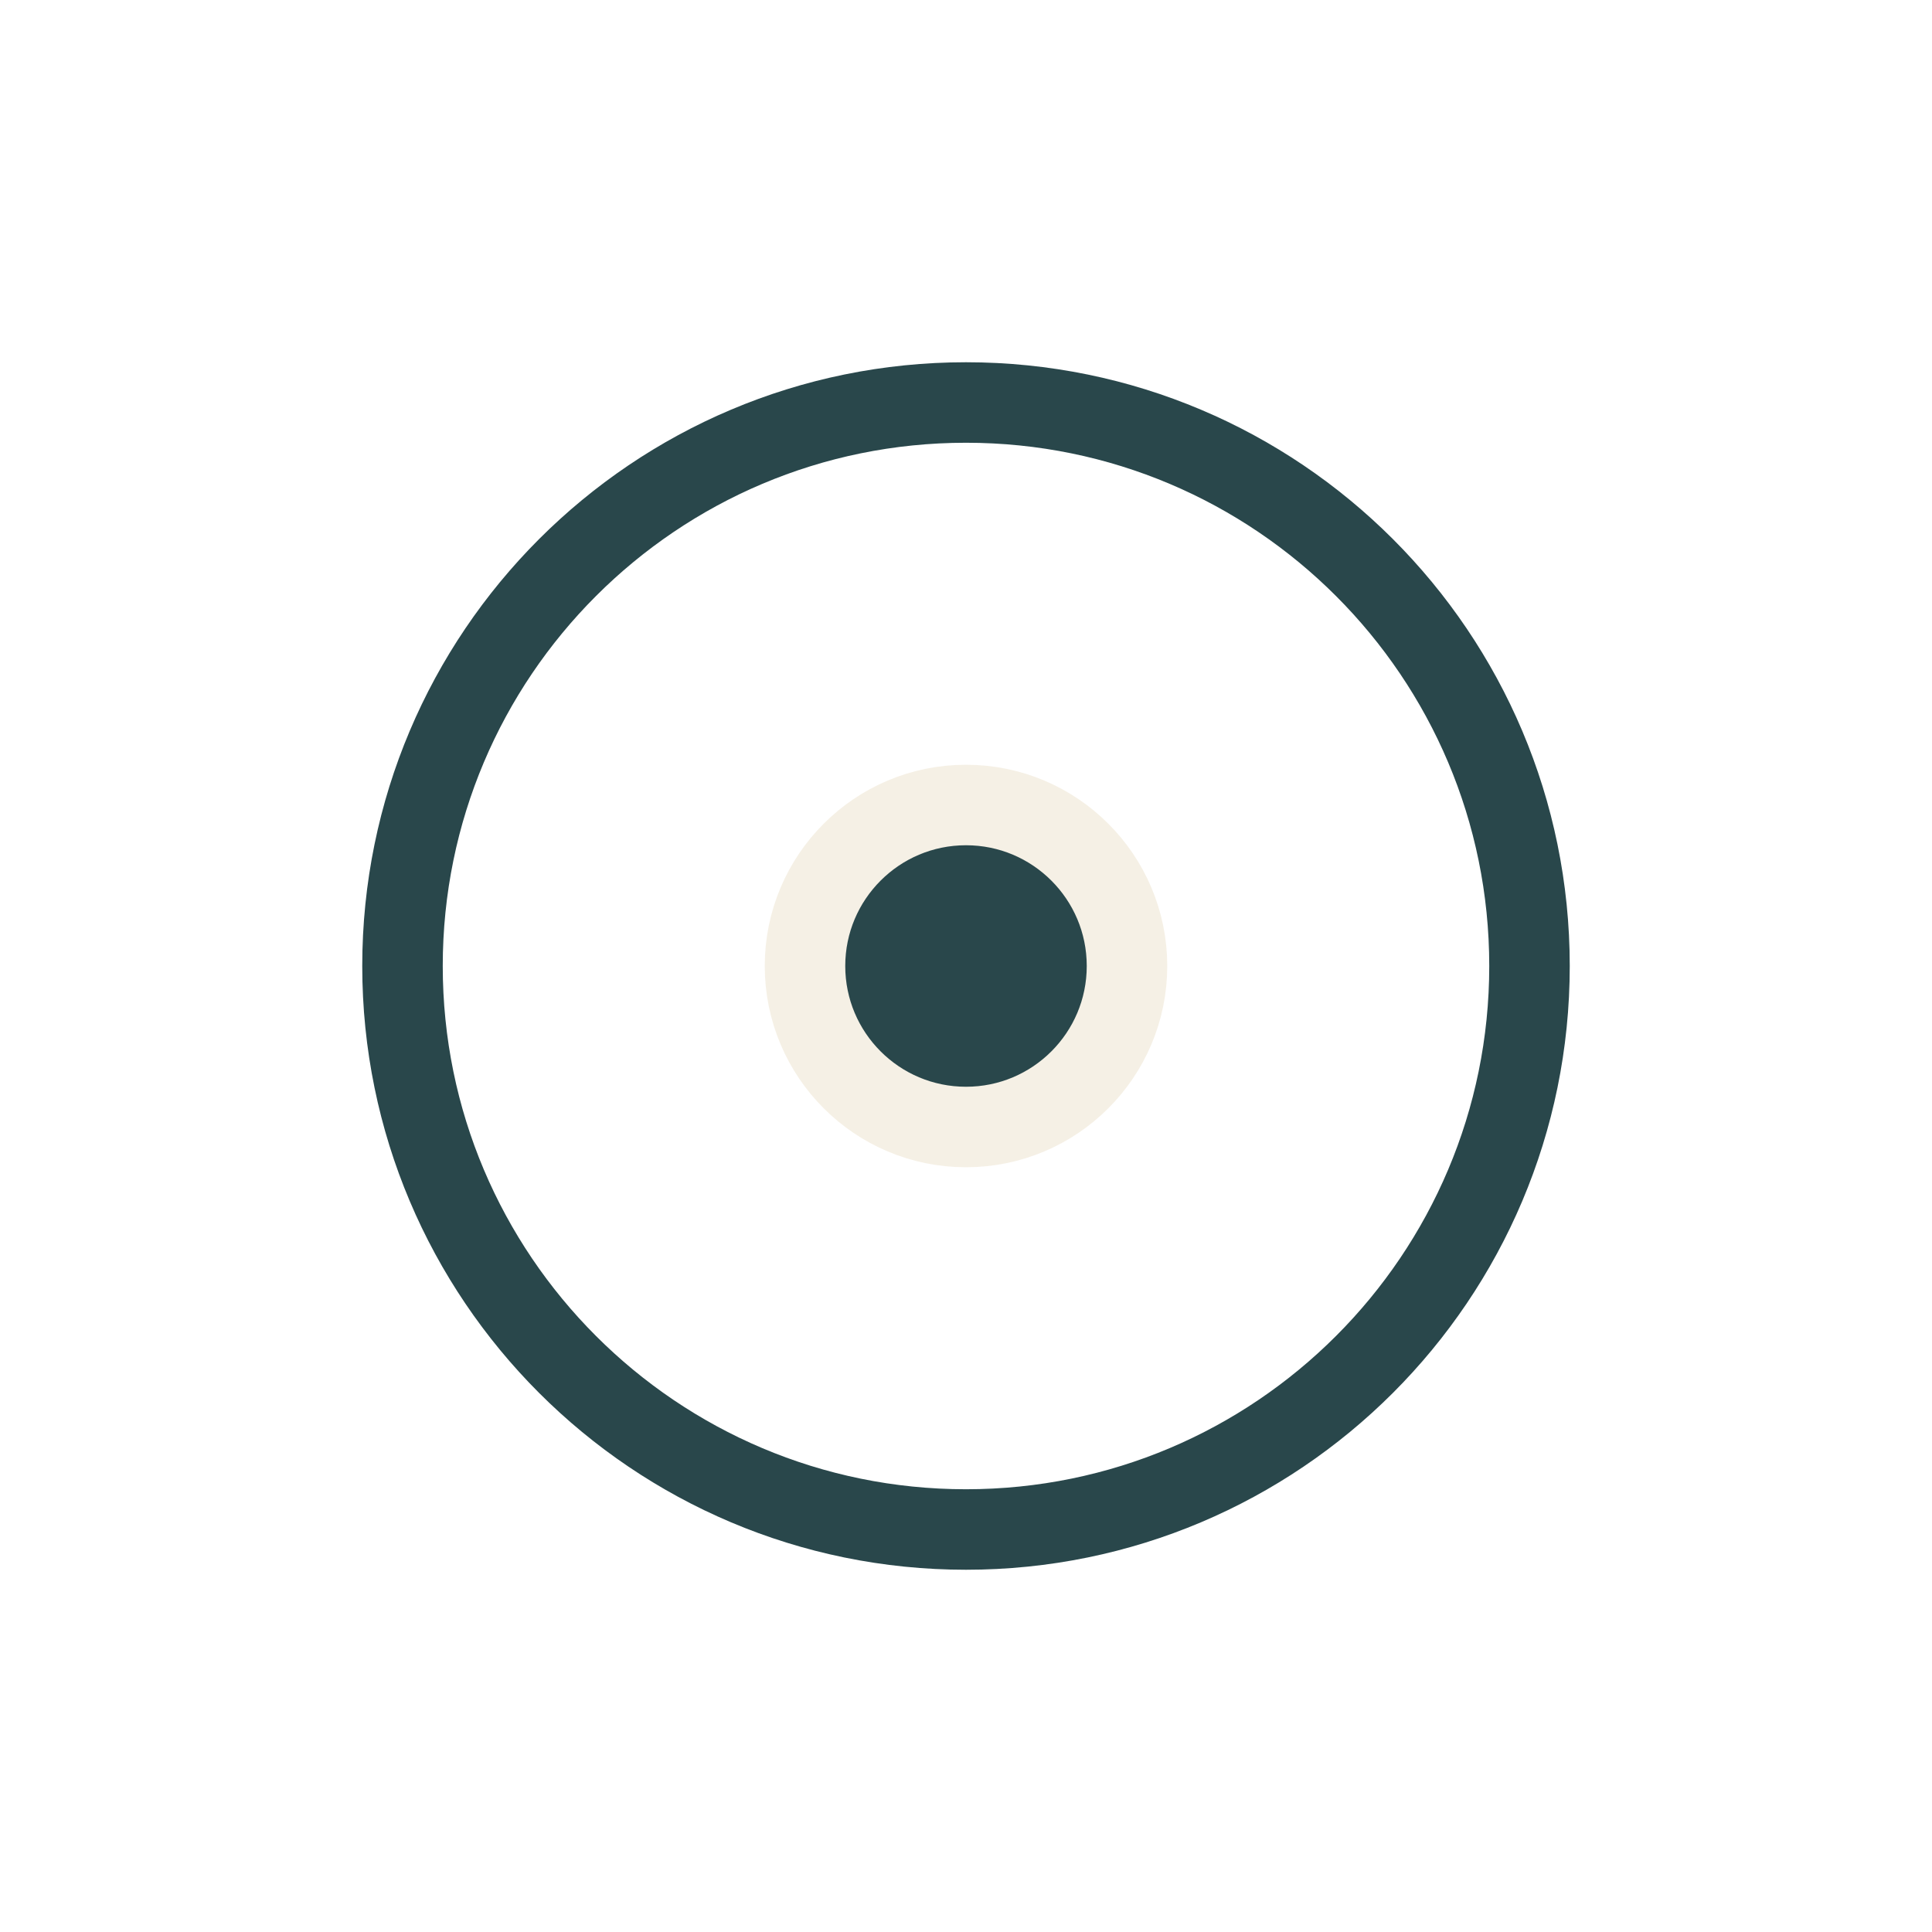
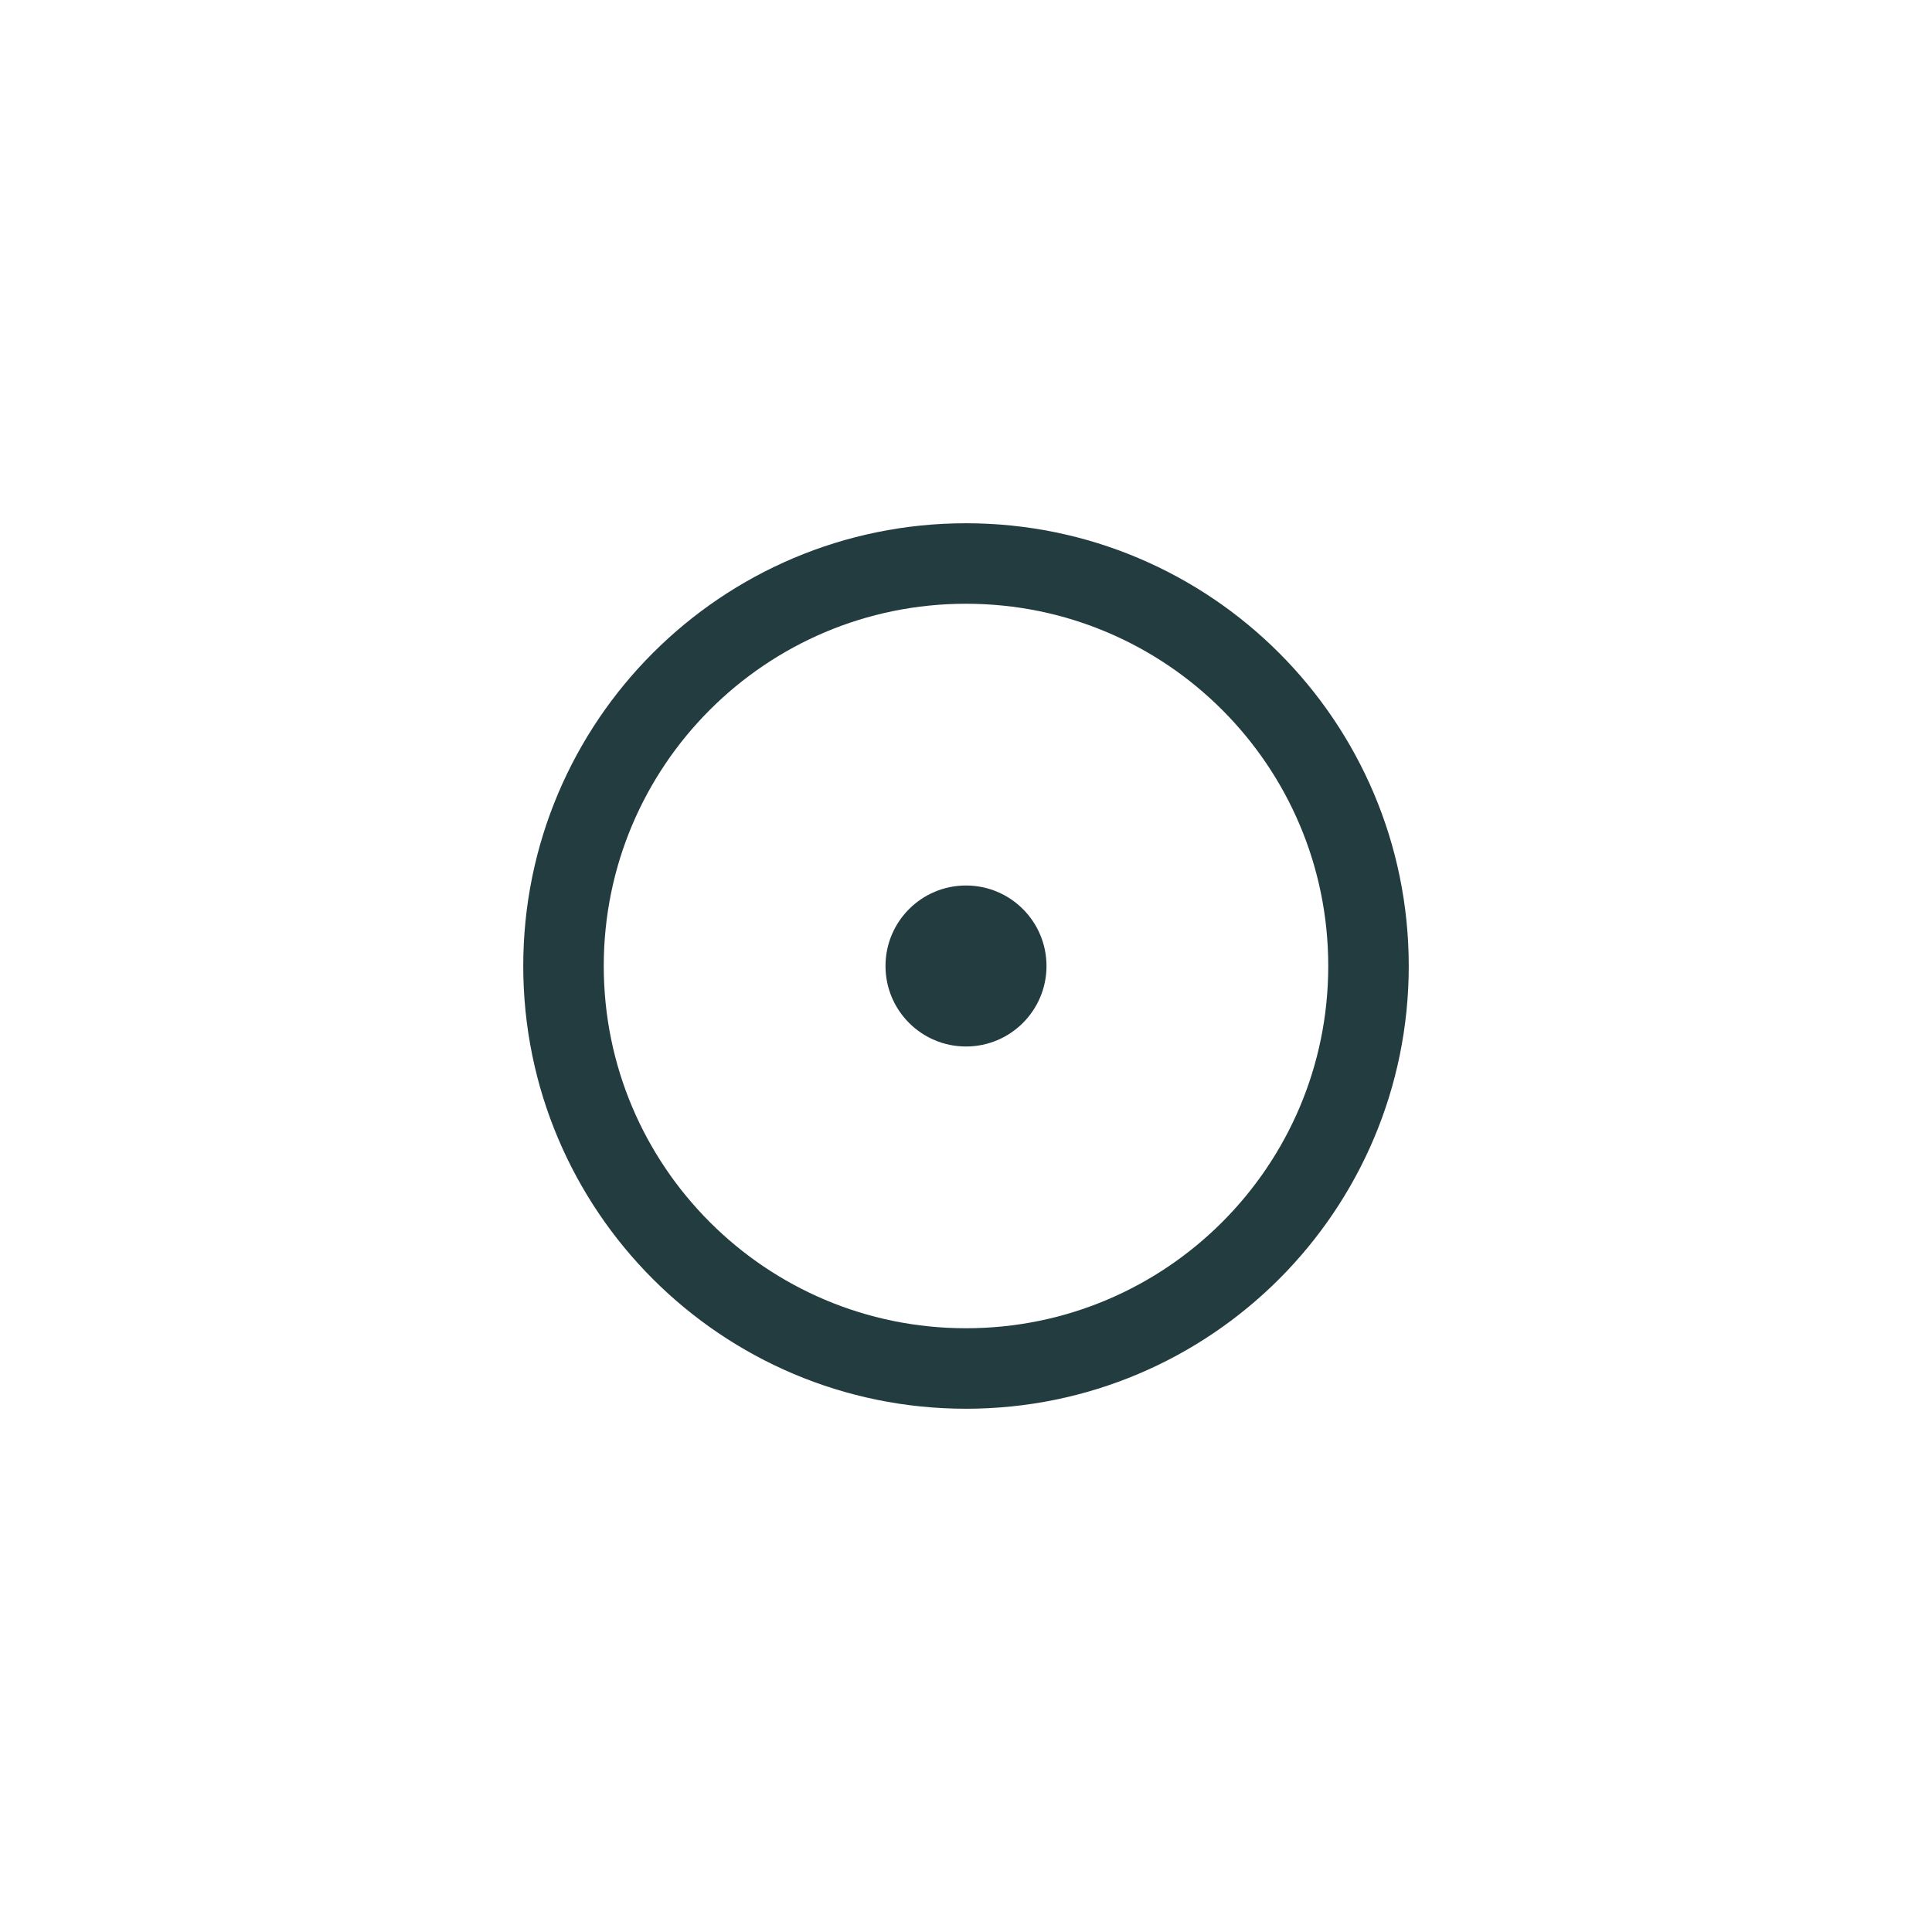
<svg xmlns="http://www.w3.org/2000/svg" width="24" height="24" viewBox="0 0 24 24">
-   <circle cx="12" cy="12" r="7" fill="none" stroke="#29474b" stroke-width="1" />
-   <circle cx="12" cy="12" r="2" fill="#29474b" stroke="#f5f0e5" stroke-width="1" />
+   <circle cx="12" cy="12" r="5" fill="none" stroke="#233c40" stroke-width="1" />
+   <circle cx="12" cy="12" r="1" fill="#233c40" />
</svg>
